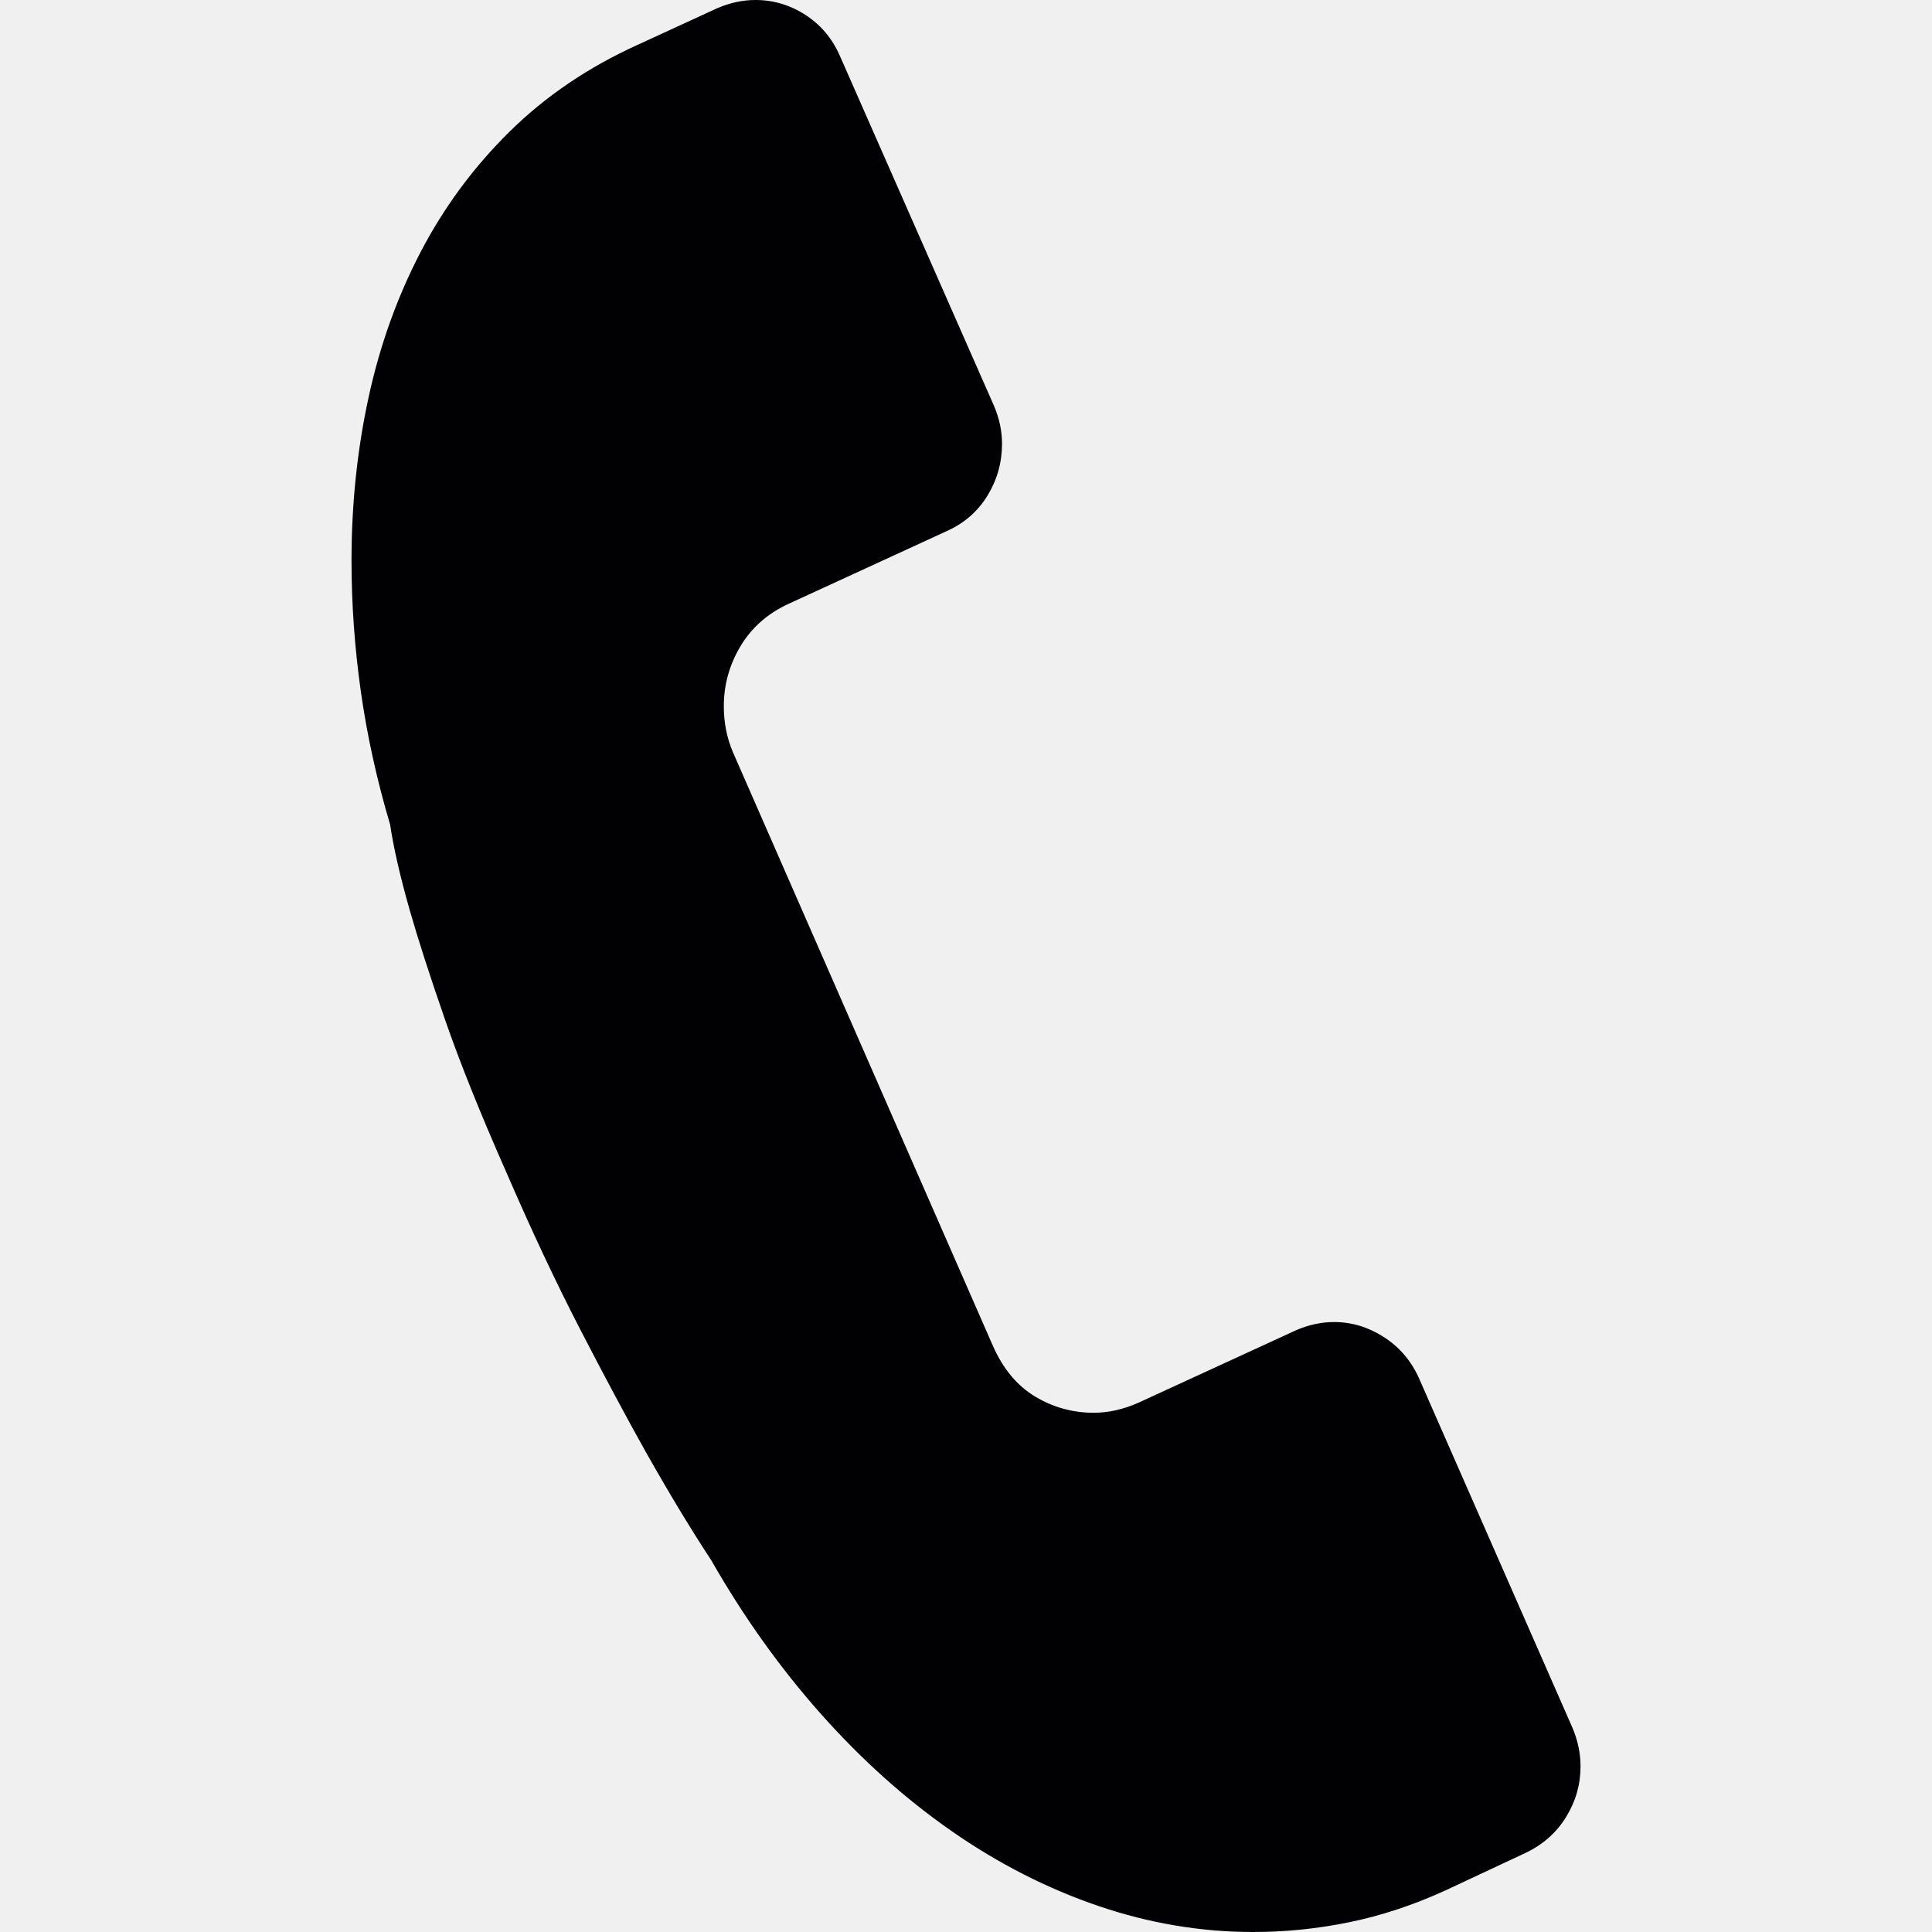
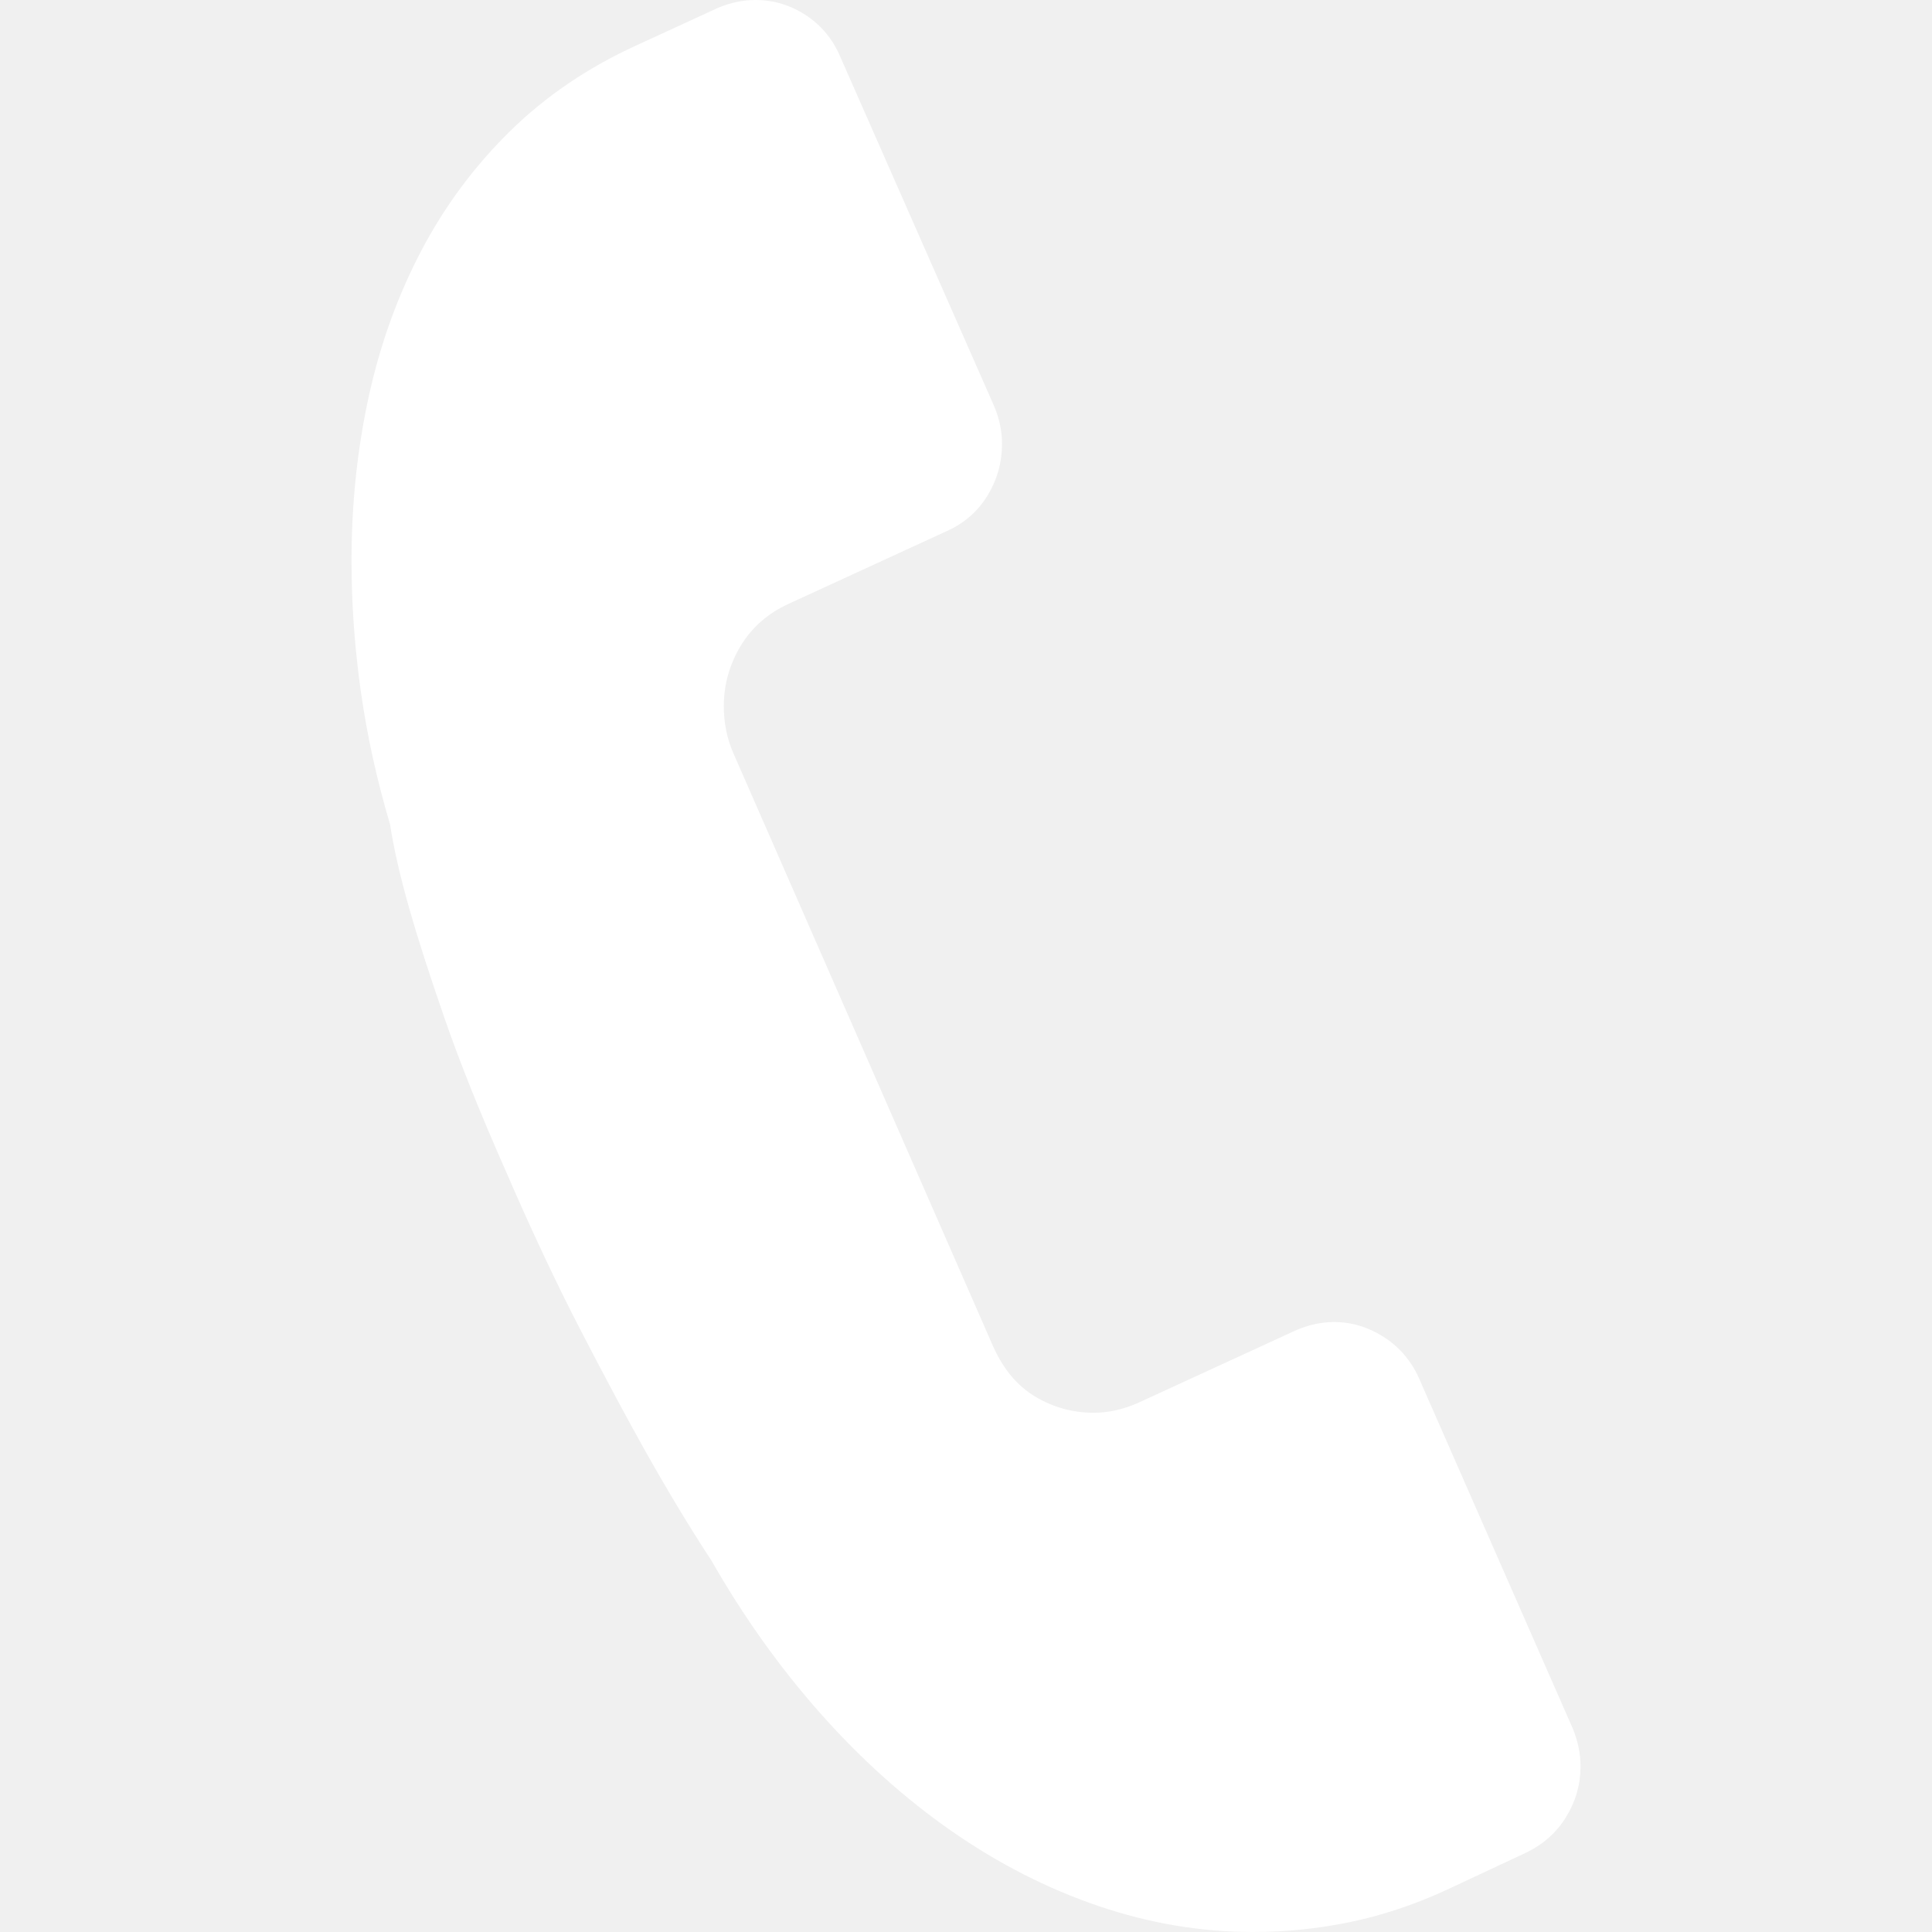
<svg xmlns="http://www.w3.org/2000/svg" version="1.1" id="Capa_1" x="0px" y="0px" viewBox="0 0 41.167 41.167" style="enable-background:new 0 0 41.167 41.167;" xml:space="preserve">
-   <g>
-     <path style="fill:#010002;" d="M33.506,36.816c0.114,0.27,0.172,0.544,0.172,0.822c0,0.385-0.102,0.743-0.307,1.077   c-0.204,0.333-0.491,0.588-0.859,0.764l-1.73,0.81c-0.675,0.307-1.351,0.53-2.028,0.669c-0.677,0.139-1.361,0.209-2.053,0.209   c-1.113,0-2.212-0.185-3.298-0.555s-2.125-0.9-3.117-1.589s-1.923-1.523-2.792-2.5c-0.869-0.978-1.648-2.068-2.335-3.271   c-0.438-0.667-0.898-1.428-1.381-2.283c-0.409-0.728-0.876-1.6-1.402-2.617c-0.526-1.016-1.056-2.145-1.592-3.384   c-0.548-1.24-0.983-2.323-1.304-3.249c-0.321-0.927-0.57-1.697-0.745-2.31c-0.205-0.716-0.346-1.33-0.423-1.841   c-0.282-0.949-0.49-1.893-0.623-2.832c-0.133-0.939-0.199-1.869-0.199-2.789c0-1.203,0.121-2.36,0.362-3.473   c0.241-1.113,0.612-2.148,1.111-3.105c0.499-0.957,1.132-1.813,1.899-2.568c0.767-0.755,1.674-1.369,2.721-1.844l1.706-0.785   C15.558,0.057,15.828,0,16.098,0c0.38,0,0.734,0.105,1.062,0.316c0.327,0.211,0.573,0.502,0.736,0.874l3.283,7.455   c0.115,0.27,0.172,0.54,0.172,0.81c0,0.397-0.102,0.764-0.307,1.101c-0.205,0.337-0.493,0.59-0.865,0.758l-3.375,1.552   c-0.446,0.205-0.787,0.505-1.025,0.902c-0.237,0.397-0.356,0.824-0.356,1.282c0,0.348,0.065,0.675,0.196,0.982l5.541,12.653   c0.217,0.487,0.516,0.845,0.899,1.074c0.382,0.229,0.799,0.344,1.249,0.344c0.307,0,0.62-0.07,0.939-0.209l3.375-1.552   c0.266-0.114,0.534-0.172,0.804-0.172c0.372,0,0.724,0.105,1.055,0.316c0.331,0.211,0.581,0.5,0.749,0.868L33.506,36.816z" />
+   <defs id="defs39" />
+   <g id="g4" style="fill:#ffffff;fill-opacity:1">
+     <path style="fill:#ffffff;fill-opacity:1" d="M33.506,36.816c0.114,0.27,0.172,0.544,0.172,0.822c0,0.385-0.102,0.743-0.307,1.077   c-0.204,0.333-0.491,0.588-0.859,0.764l-1.73,0.81c-0.675,0.307-1.351,0.53-2.028,0.669c-0.677,0.139-1.361,0.209-2.053,0.209   c-1.113,0-2.212-0.185-3.298-0.555s-2.125-0.9-3.117-1.589s-1.923-1.523-2.792-2.5c-0.869-0.978-1.648-2.068-2.335-3.271   c-0.438-0.667-0.898-1.428-1.381-2.283c-0.409-0.728-0.876-1.6-1.402-2.617c-0.526-1.016-1.056-2.145-1.592-3.384   c-0.548-1.24-0.983-2.323-1.304-3.249c-0.321-0.927-0.57-1.697-0.745-2.31c-0.205-0.716-0.346-1.33-0.423-1.841   c-0.282-0.949-0.49-1.893-0.623-2.832c-0.133-0.939-0.199-1.869-0.199-2.789c0-1.203,0.121-2.36,0.362-3.473   c0.241-1.113,0.612-2.148,1.111-3.105c0.499-0.957,1.132-1.813,1.899-2.568c0.767-0.755,1.674-1.369,2.721-1.844l1.706-0.785   C15.558,0.057,15.828,0,16.098,0c0.38,0,0.734,0.105,1.062,0.316c0.327,0.211,0.573,0.502,0.736,0.874l3.283,7.455   c0.115,0.27,0.172,0.54,0.172,0.81c0,0.397-0.102,0.764-0.307,1.101c-0.205,0.337-0.493,0.59-0.865,0.758l-3.375,1.552   c-0.446,0.205-0.787,0.505-1.025,0.902c-0.237,0.397-0.356,0.824-0.356,1.282c0,0.348,0.065,0.675,0.196,0.982l5.541,12.653   c0.217,0.487,0.516,0.845,0.899,1.074c0.382,0.229,0.799,0.344,1.249,0.344c0.307,0,0.62-0.07,0.939-0.209l3.375-1.552   c0.266-0.114,0.534-0.172,0.804-0.172c0.372,0,0.724,0.105,1.055,0.316c0.331,0.211,0.581,0.5,0.749,0.868L33.506,36.816z" id="path2" />
  </g>
-   <g>
+   <g id="g6">
</g>
-   <g>
+   <g id="g8">
</g>
-   <g>
+   <g id="g10">
</g>
-   <g>
+   <g id="g12">
</g>
-   <g>
+   <g id="g14">
</g>
-   <g>
+   <g id="g16">
</g>
-   <g>
+   <g id="g18">
</g>
-   <g>
+   <g id="g20">
</g>
-   <g>
+   <g id="g22">
</g>
-   <g>
+   <g id="g24">
</g>
-   <g>
+   <g id="g26">
</g>
-   <g>
+   <g id="g28">
</g>
-   <g>
+   <g id="g30">
</g>
-   <g>
+   <g id="g32">
</g>
-   <g>
+   <g id="g34">
</g>
</svg>
